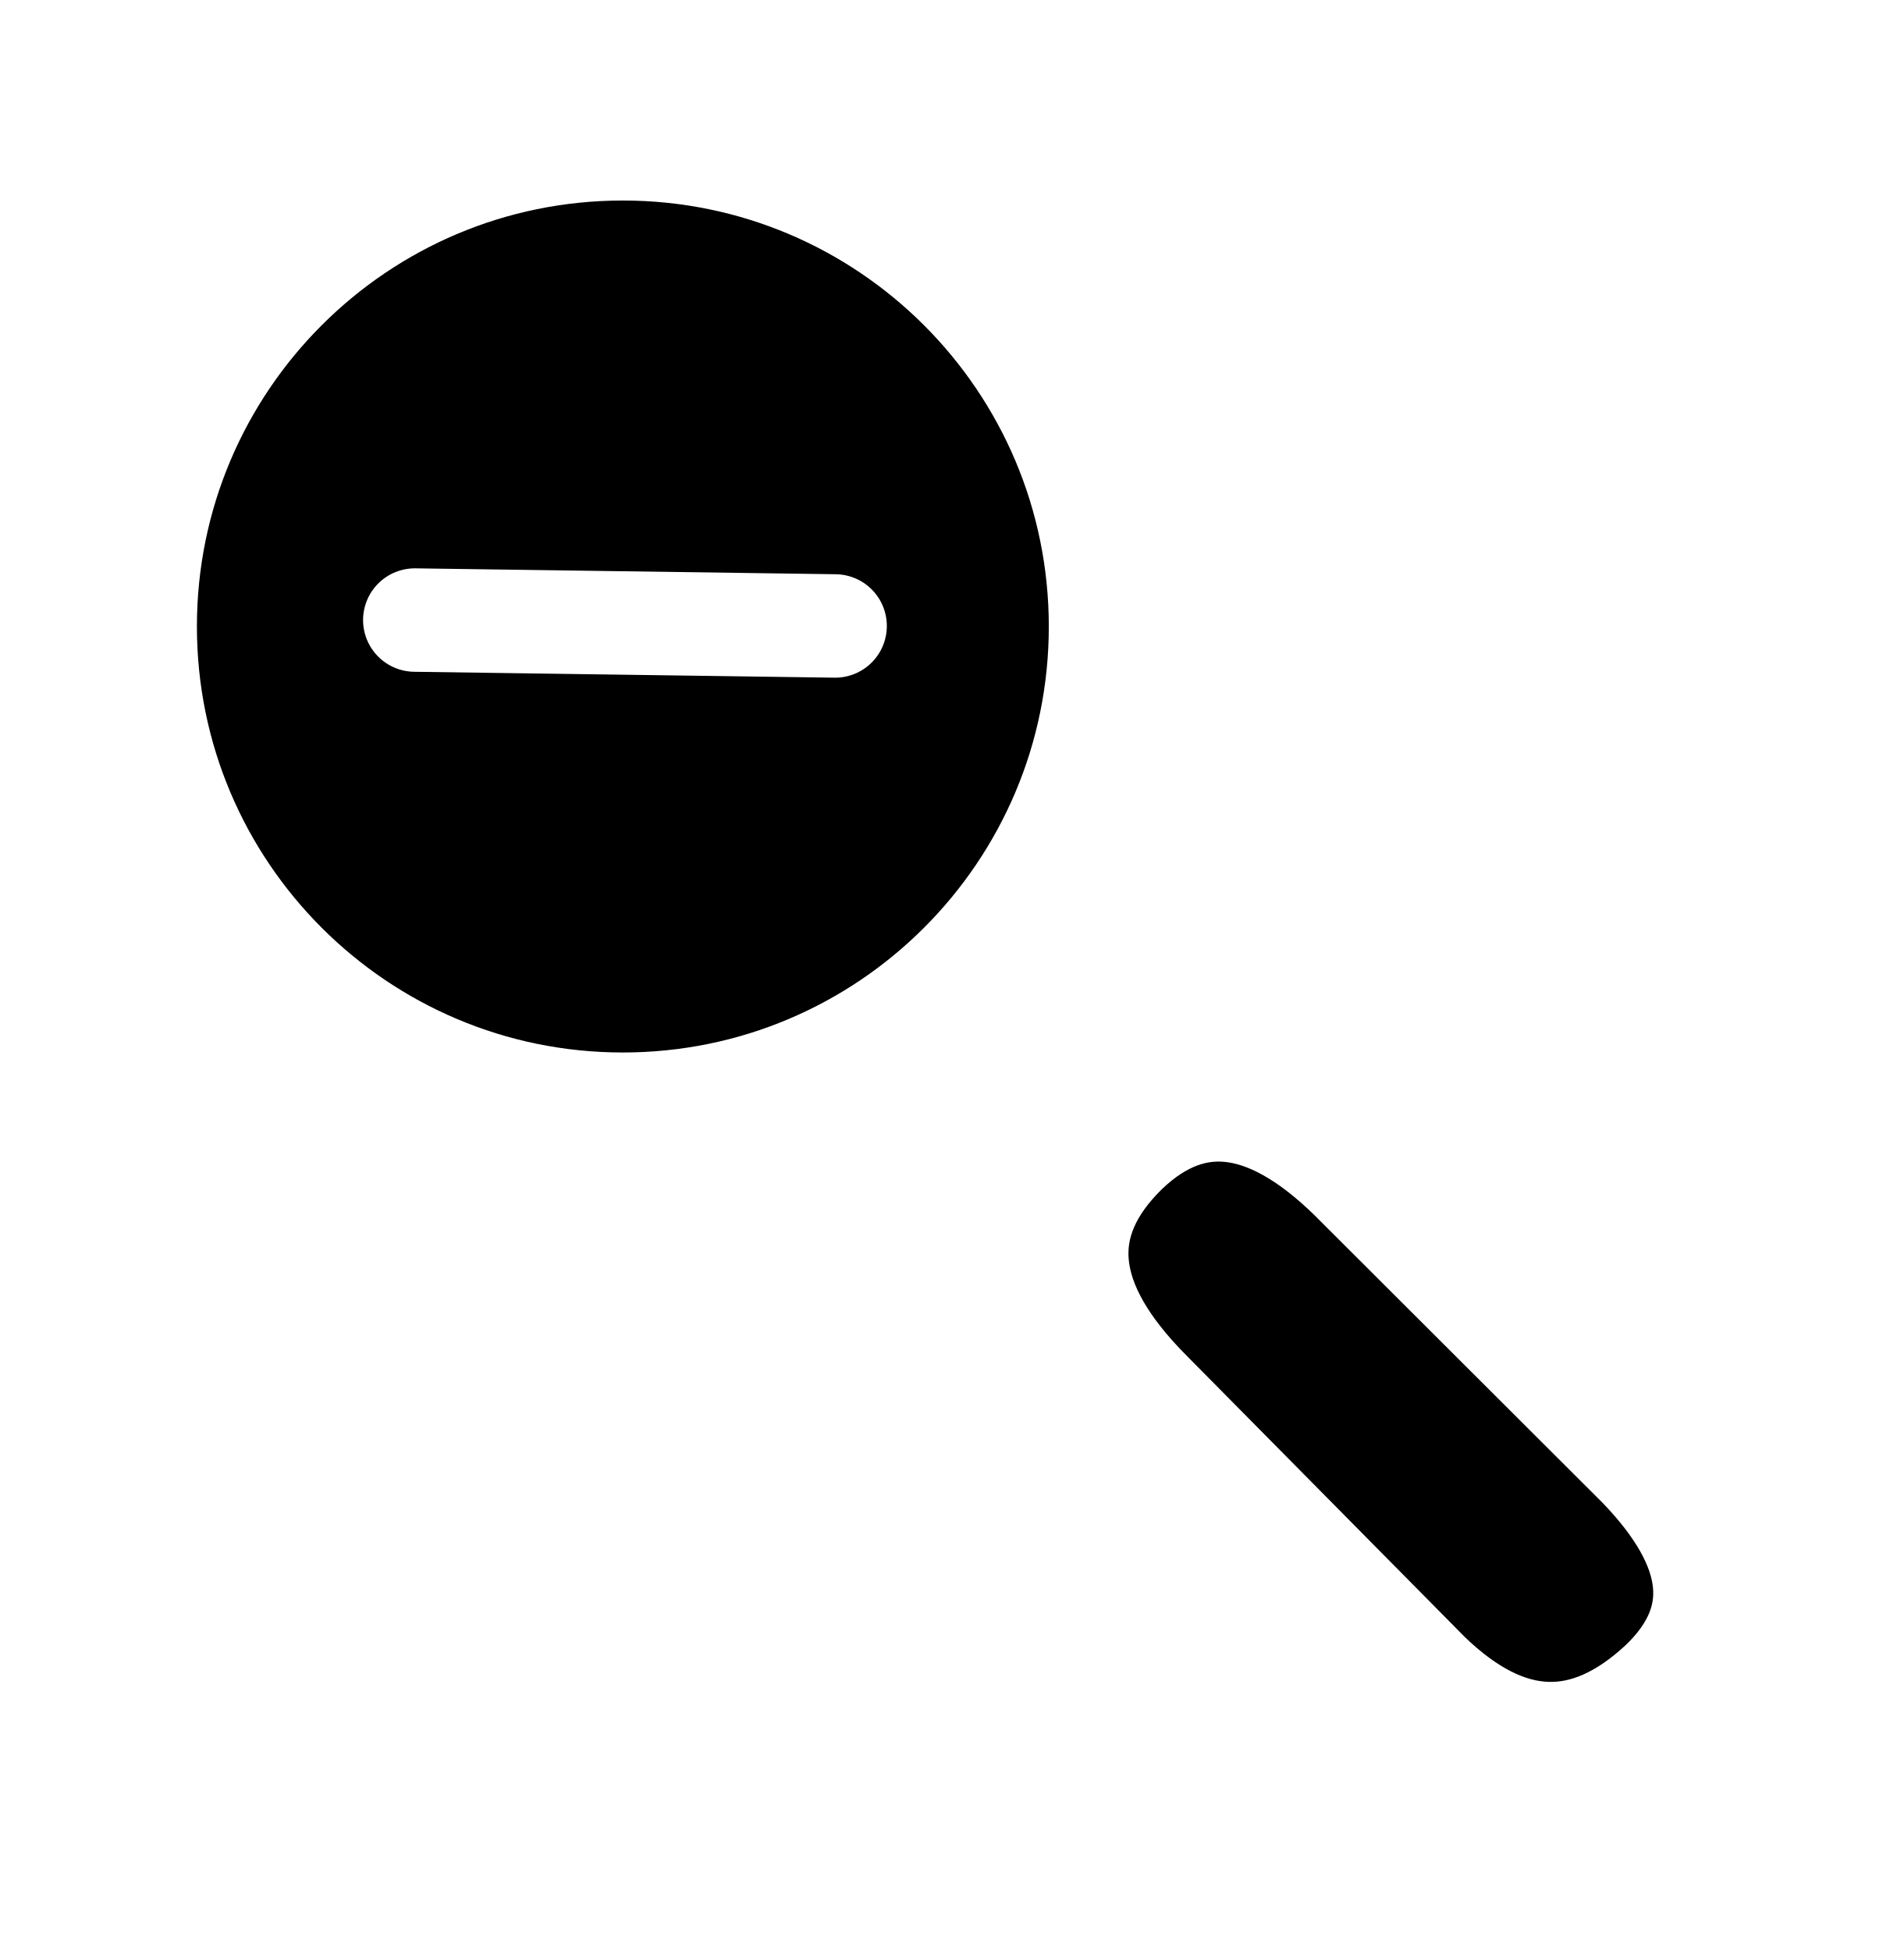
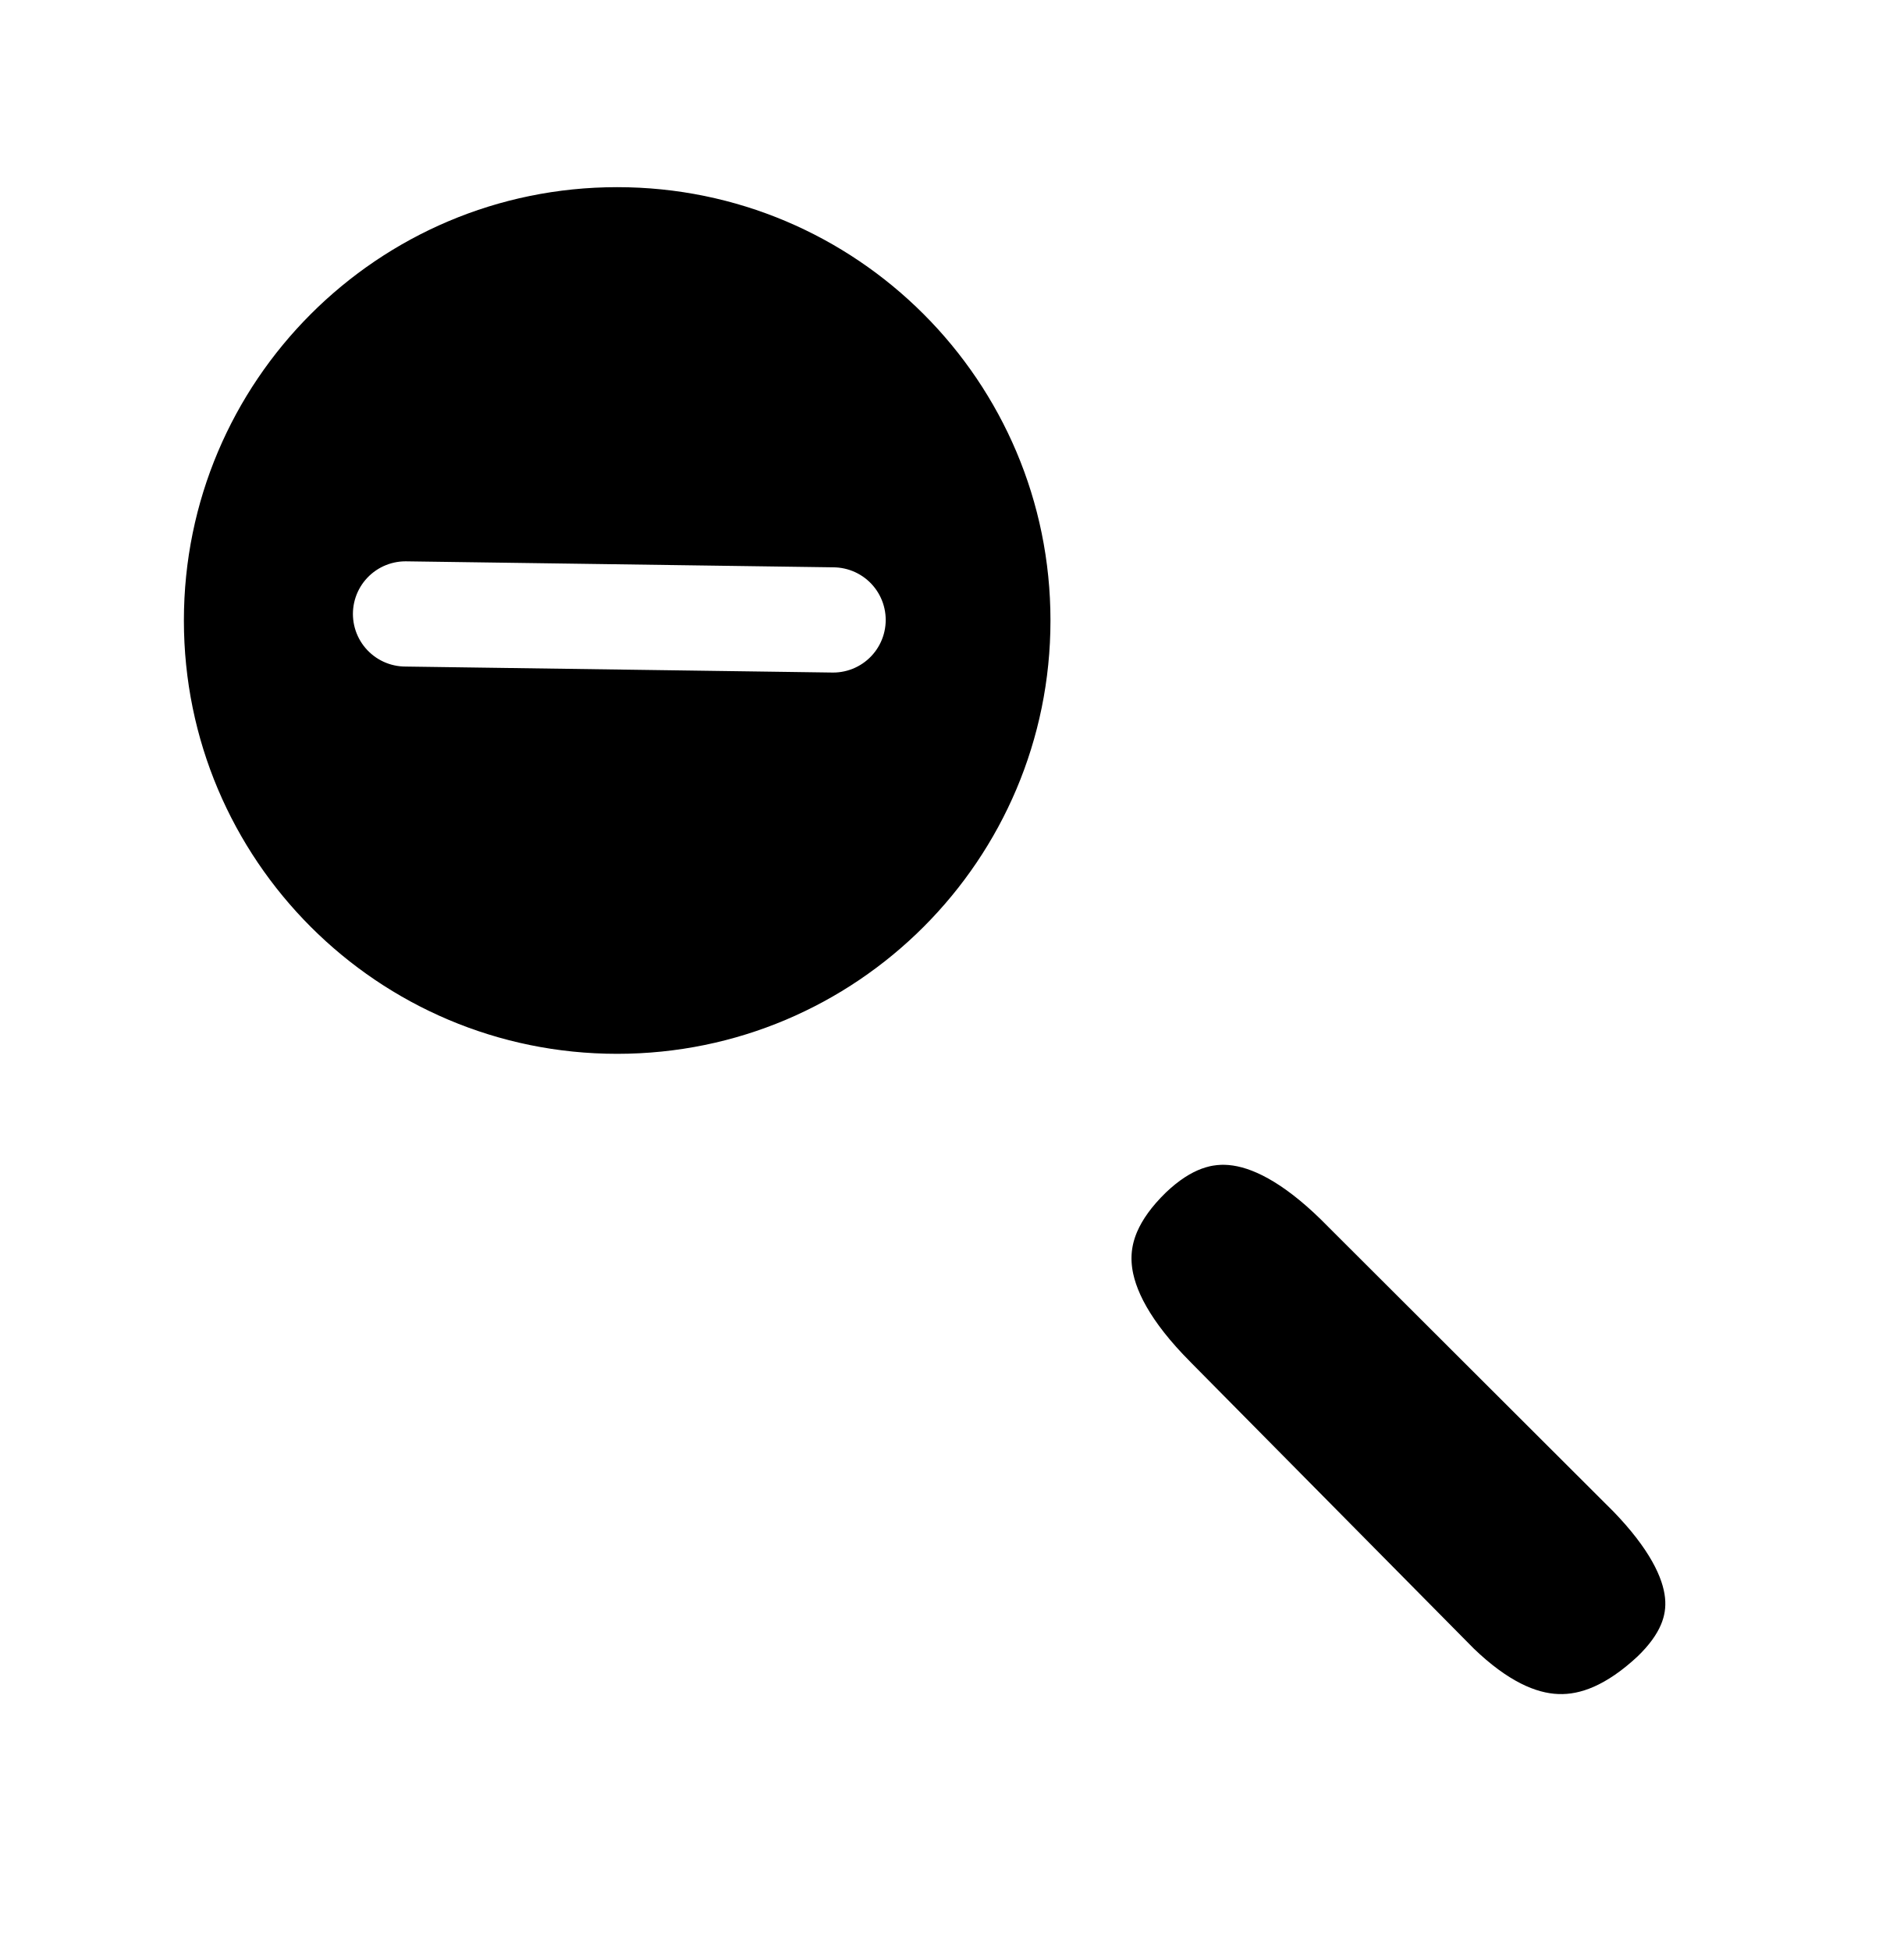
- <svg xmlns="http://www.w3.org/2000/svg" width="100%" height="100%" version="1.1" style="stroke-linecap: round; stroke-linejoin: round; stroke-miterlimit: 20; " viewBox="336.099 -18.349 184.056 188.608">
-   <g id="G-91-b940e8">
+ <svg xmlns="http://www.w3.org/2000/svg" width="100%" height="100%" version="1.1" style="stroke-linecap: round; stroke-linejoin: round; stroke-miterlimit: 20; " viewBox="-58.664 -58.81 180.937 185.411">
+   <g id="G-91-b940e8" transform="matrix(1,0,0,1,-396.3231,-42.05878)">
    <line id="L-bb-c36f7a" x1="-17.053" y1="-17.906" x2="14.523" y2="15.249" style="stroke: rgb(255, 255, 255); stroke-opacity: 1; stroke-width: 10; fill: rgb(0, 0, 0); fill-opacity: 0;" transform="matrix(0.9994482,-0.03321534,0.03321534,0.9994482,444.7679,94.37951)" />
    <path id="P-ad-f05cbe" d="M759.705 98.862Q759.326 80.67 774.116 80.539Q787.869 80.539 788.045 98.499L788.961 136.802Q789.061 153.385 776.049 153.385Q761.021 153.197 760.371 137.258L759.705 98.955 " style="stroke: rgb(255, 255, 255); stroke-opacity: 1; stroke-width: 10; fill: rgb(0, 0, 0); fill-opacity: 1;" transform="matrix(0.7231769,-0.690663,0.690663,0.7231769,-170.4509,569.3873)" />
    <circle id="C-6e-4aa5b8" r="46.181" cx="0" cy="0" style="stroke: rgb(255, 255, 255); stroke-opacity: 1; stroke-width: 10; fill: rgb(0, 0, 0); fill-opacity: 1;" transform="matrix(1,0,0,1,396.3177,42.2165)" />
  </g>
-   <line id="L-73-67f5dc" x1="376.391" y1="42.923" x2="417.029" y2="43.493" transform="matrix(1,0,0,1,-0.1898804,-1.329268)" style="stroke: rgb(255, 255, 255); stroke-opacity: 1; stroke-width: 10; fill: none; fill-opacity: 0;" />
-   <defs id="SvgjsDefs9042" />
-   <circle id="C-a0-8c19ff" r="4.423" cx="0" cy="0" style="stroke: rgb(255, 255, 255); stroke-opacity: 0; stroke-width: 1; fill: rgb(255, 0, 0); fill-opacity: 0;" transform="matrix(1,0,0,1,396.4787,41.82208)" />
+   <line id="L-73-67f5dc" x1="376.391" y1="42.923" x2="417.029" y2="43.493" transform="matrix(1,0,0,1,-396.513,-43.38806)" style="stroke: rgb(255, 255, 255); stroke-opacity: 1; stroke-width: 10; fill: none; fill-opacity: 0;" />
+   <circle id="C-a0-8c19ff" r="4.423" cx="0" cy="0" style="stroke: rgb(255, 255, 255); stroke-opacity: 0; stroke-width: 1; fill: rgb(255, 0, 0); fill-opacity: 0;" transform="matrix(1,0,0,1,0.1555675,-0.2367126)" />
+   <defs id="SvgjsDefs17163" />
</svg>
